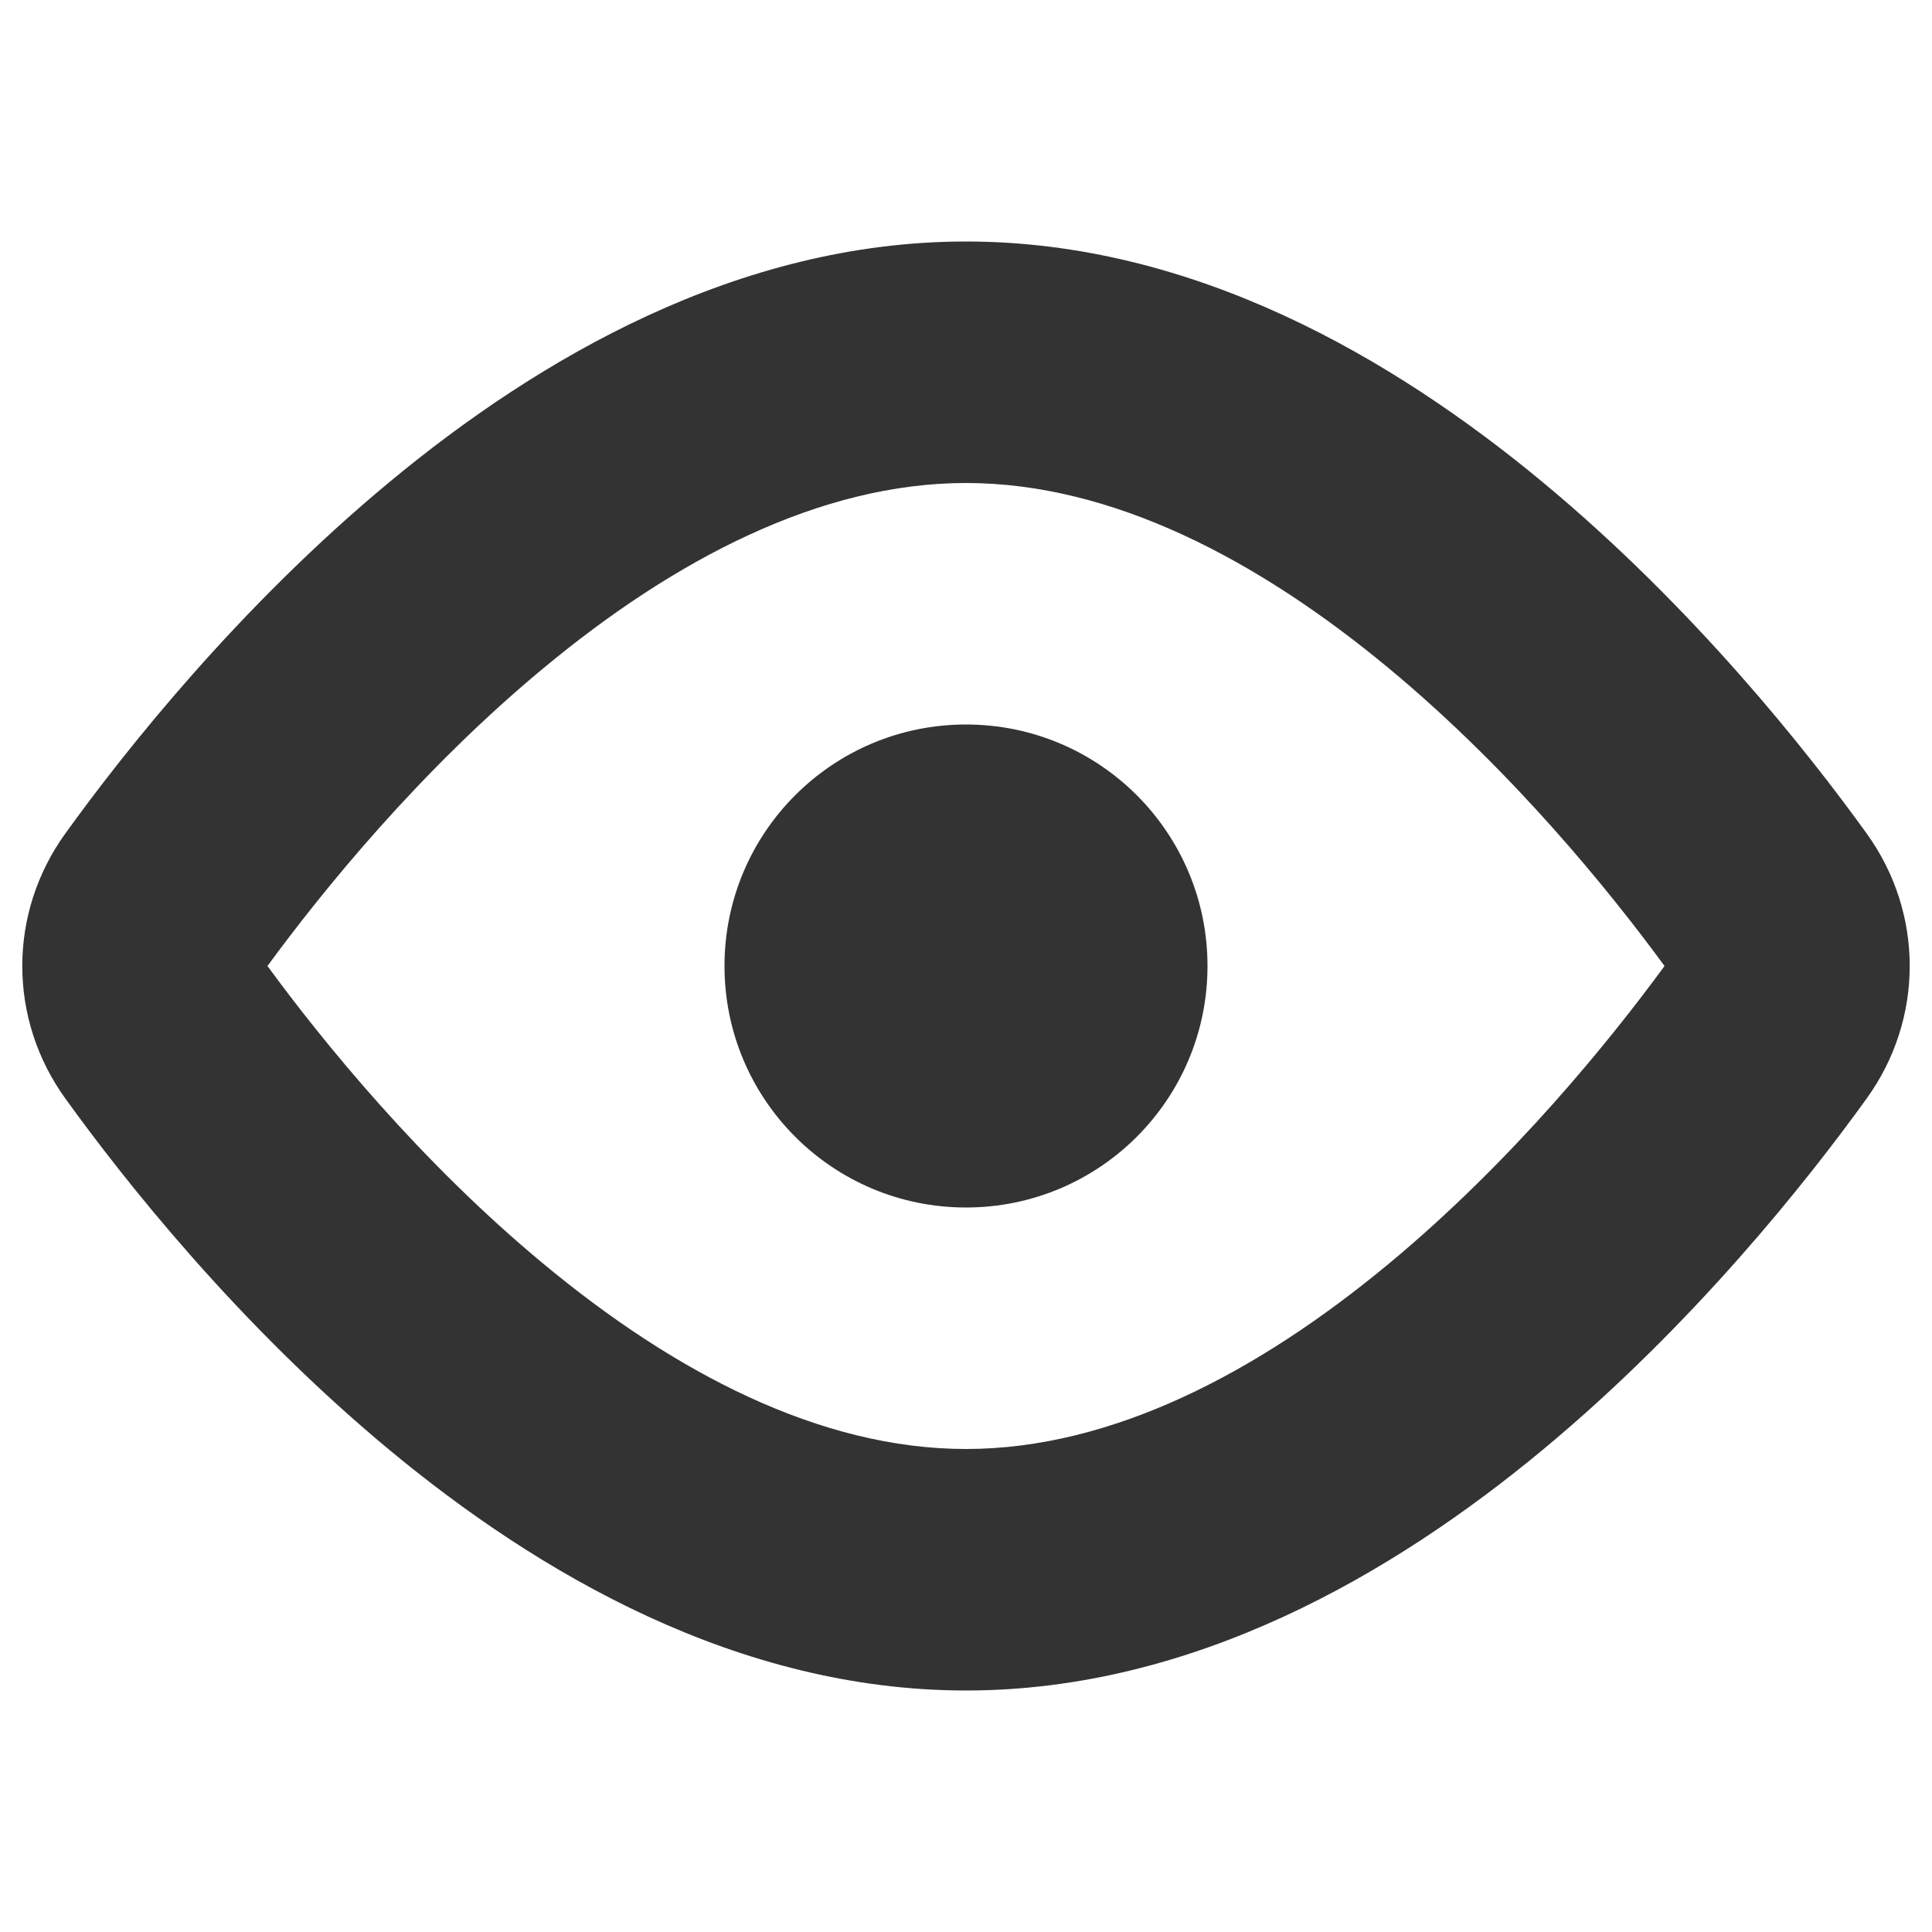
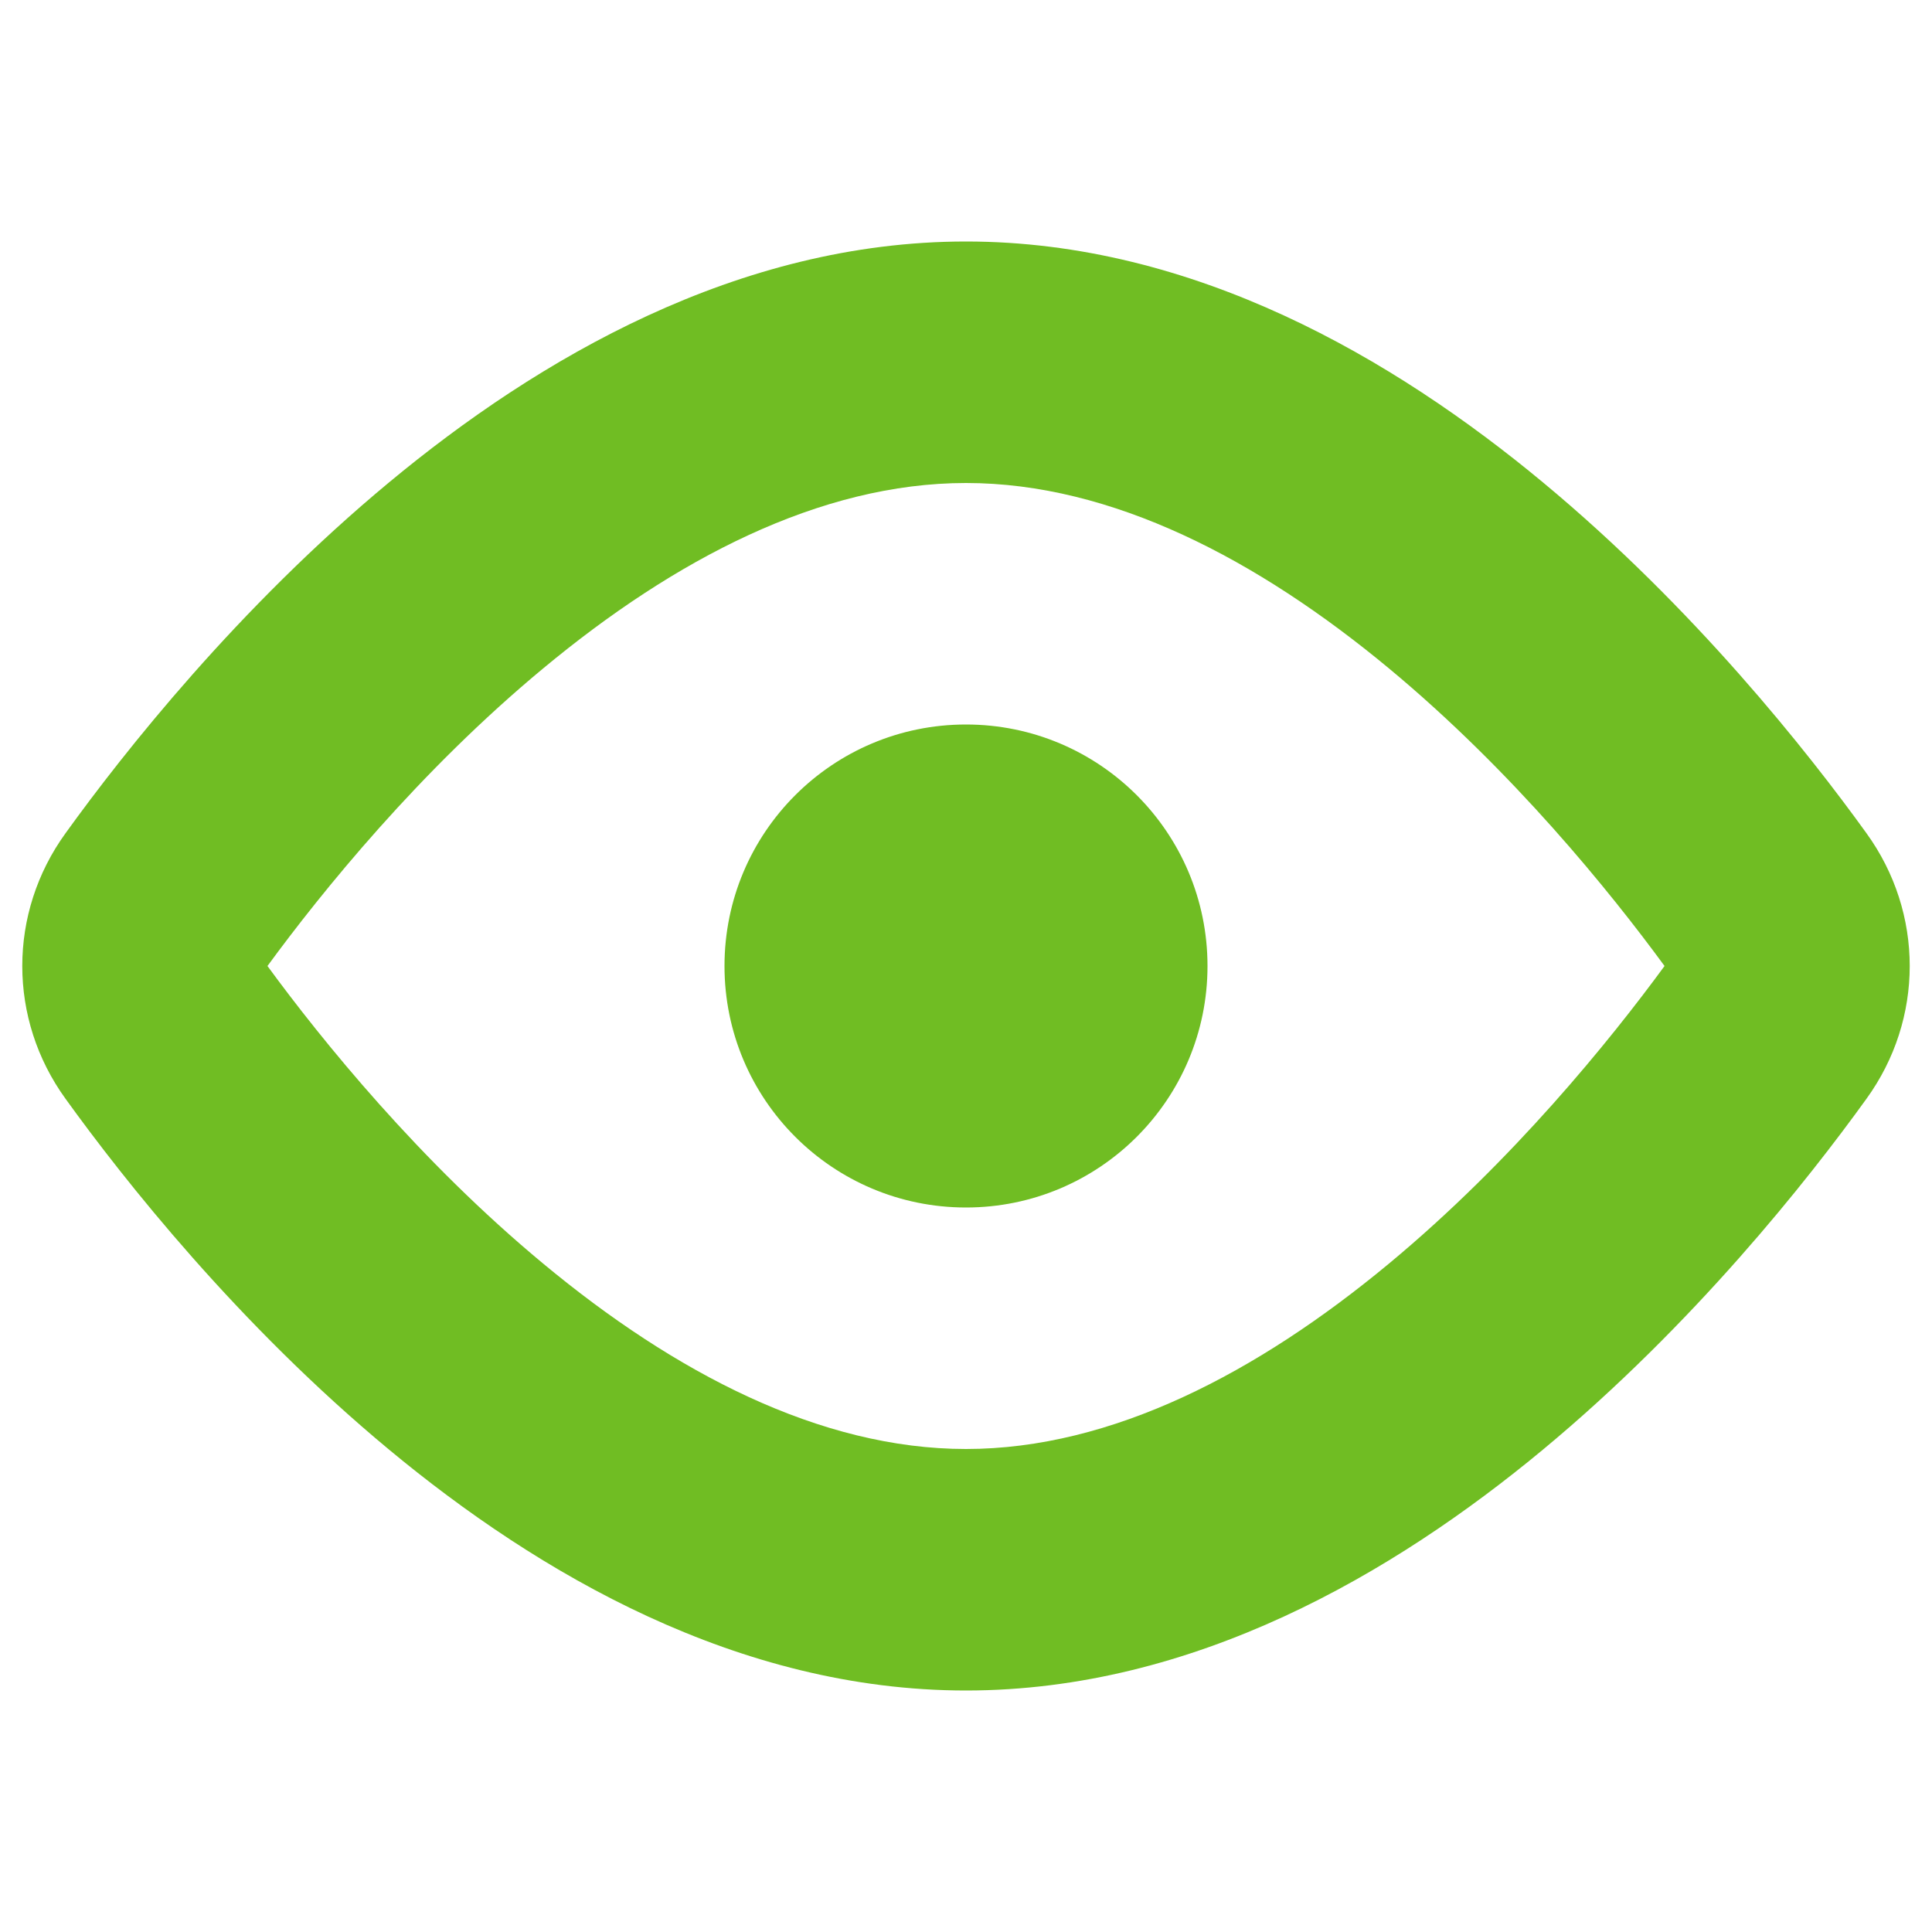
<svg xmlns="http://www.w3.org/2000/svg" width="16" height="16" viewBox="0 0 16 16" fill="none">
-   <path fill-rule="evenodd" clip-rule="evenodd" d="M4.5 10.466C3.472 9.614 2.664 8.613 2.215 8C2.664 7.387 3.472 6.386 4.5 5.534C5.584 4.634 6.791 4 8 4C9.209 4 10.416 4.634 11.501 5.534C12.528 6.386 13.336 7.387 13.785 8C13.336 8.613 12.528 9.614 11.501 10.466C10.416 11.366 9.209 12 8 12C6.791 12 5.584 11.366 4.5 10.466ZM8 2C6.112 2 4.457 2.97 3.223 3.994C1.972 5.032 1.028 6.227 0.543 6.9C0.065 7.56 0.065 8.44 0.543 9.1C1.028 9.773 1.972 10.968 3.223 12.006C4.457 13.03 6.112 14 8 14C9.888 14 11.543 13.03 12.777 12.006C14.028 10.968 14.972 9.773 15.457 9.1C15.935 8.44 15.935 7.56 15.457 6.9C14.972 6.227 14.028 5.032 12.777 3.994C11.543 2.97 9.888 2 8 2ZM8 6C6.895 6 6 6.895 6 8C6 9.105 6.895 10 8 10C9.105 10 10 9.105 10 8C10 6.895 9.105 6 8 6Z" fill="#333333" />
+   <path fill-rule="evenodd" clip-rule="evenodd" d="M4.5 10.466C3.472 9.614 2.664 8.613 2.215 8C2.664 7.387 3.472 6.386 4.5 5.534C5.584 4.634 6.791 4 8 4C9.209 4 10.416 4.634 11.501 5.534C12.528 6.386 13.336 7.387 13.785 8C13.336 8.613 12.528 9.614 11.501 10.466C10.416 11.366 9.209 12 8 12C6.791 12 5.584 11.366 4.5 10.466ZM8 2C6.112 2 4.457 2.97 3.223 3.994C1.972 5.032 1.028 6.227 0.543 6.9C0.065 7.56 0.065 8.44 0.543 9.1C1.028 9.773 1.972 10.968 3.223 12.006C4.457 13.03 6.112 14 8 14C9.888 14 11.543 13.03 12.777 12.006C14.028 10.968 14.972 9.773 15.457 9.1C15.935 8.44 15.935 7.56 15.457 6.9C14.972 6.227 14.028 5.032 12.777 3.994C11.543 2.97 9.888 2 8 2ZM8 6C6.895 6 6 6.895 6 8C6 9.105 6.895 10 8 10C9.105 10 10 9.105 10 8C10 6.895 9.105 6 8 6Z" fill="#70BD23" />
</svg>
